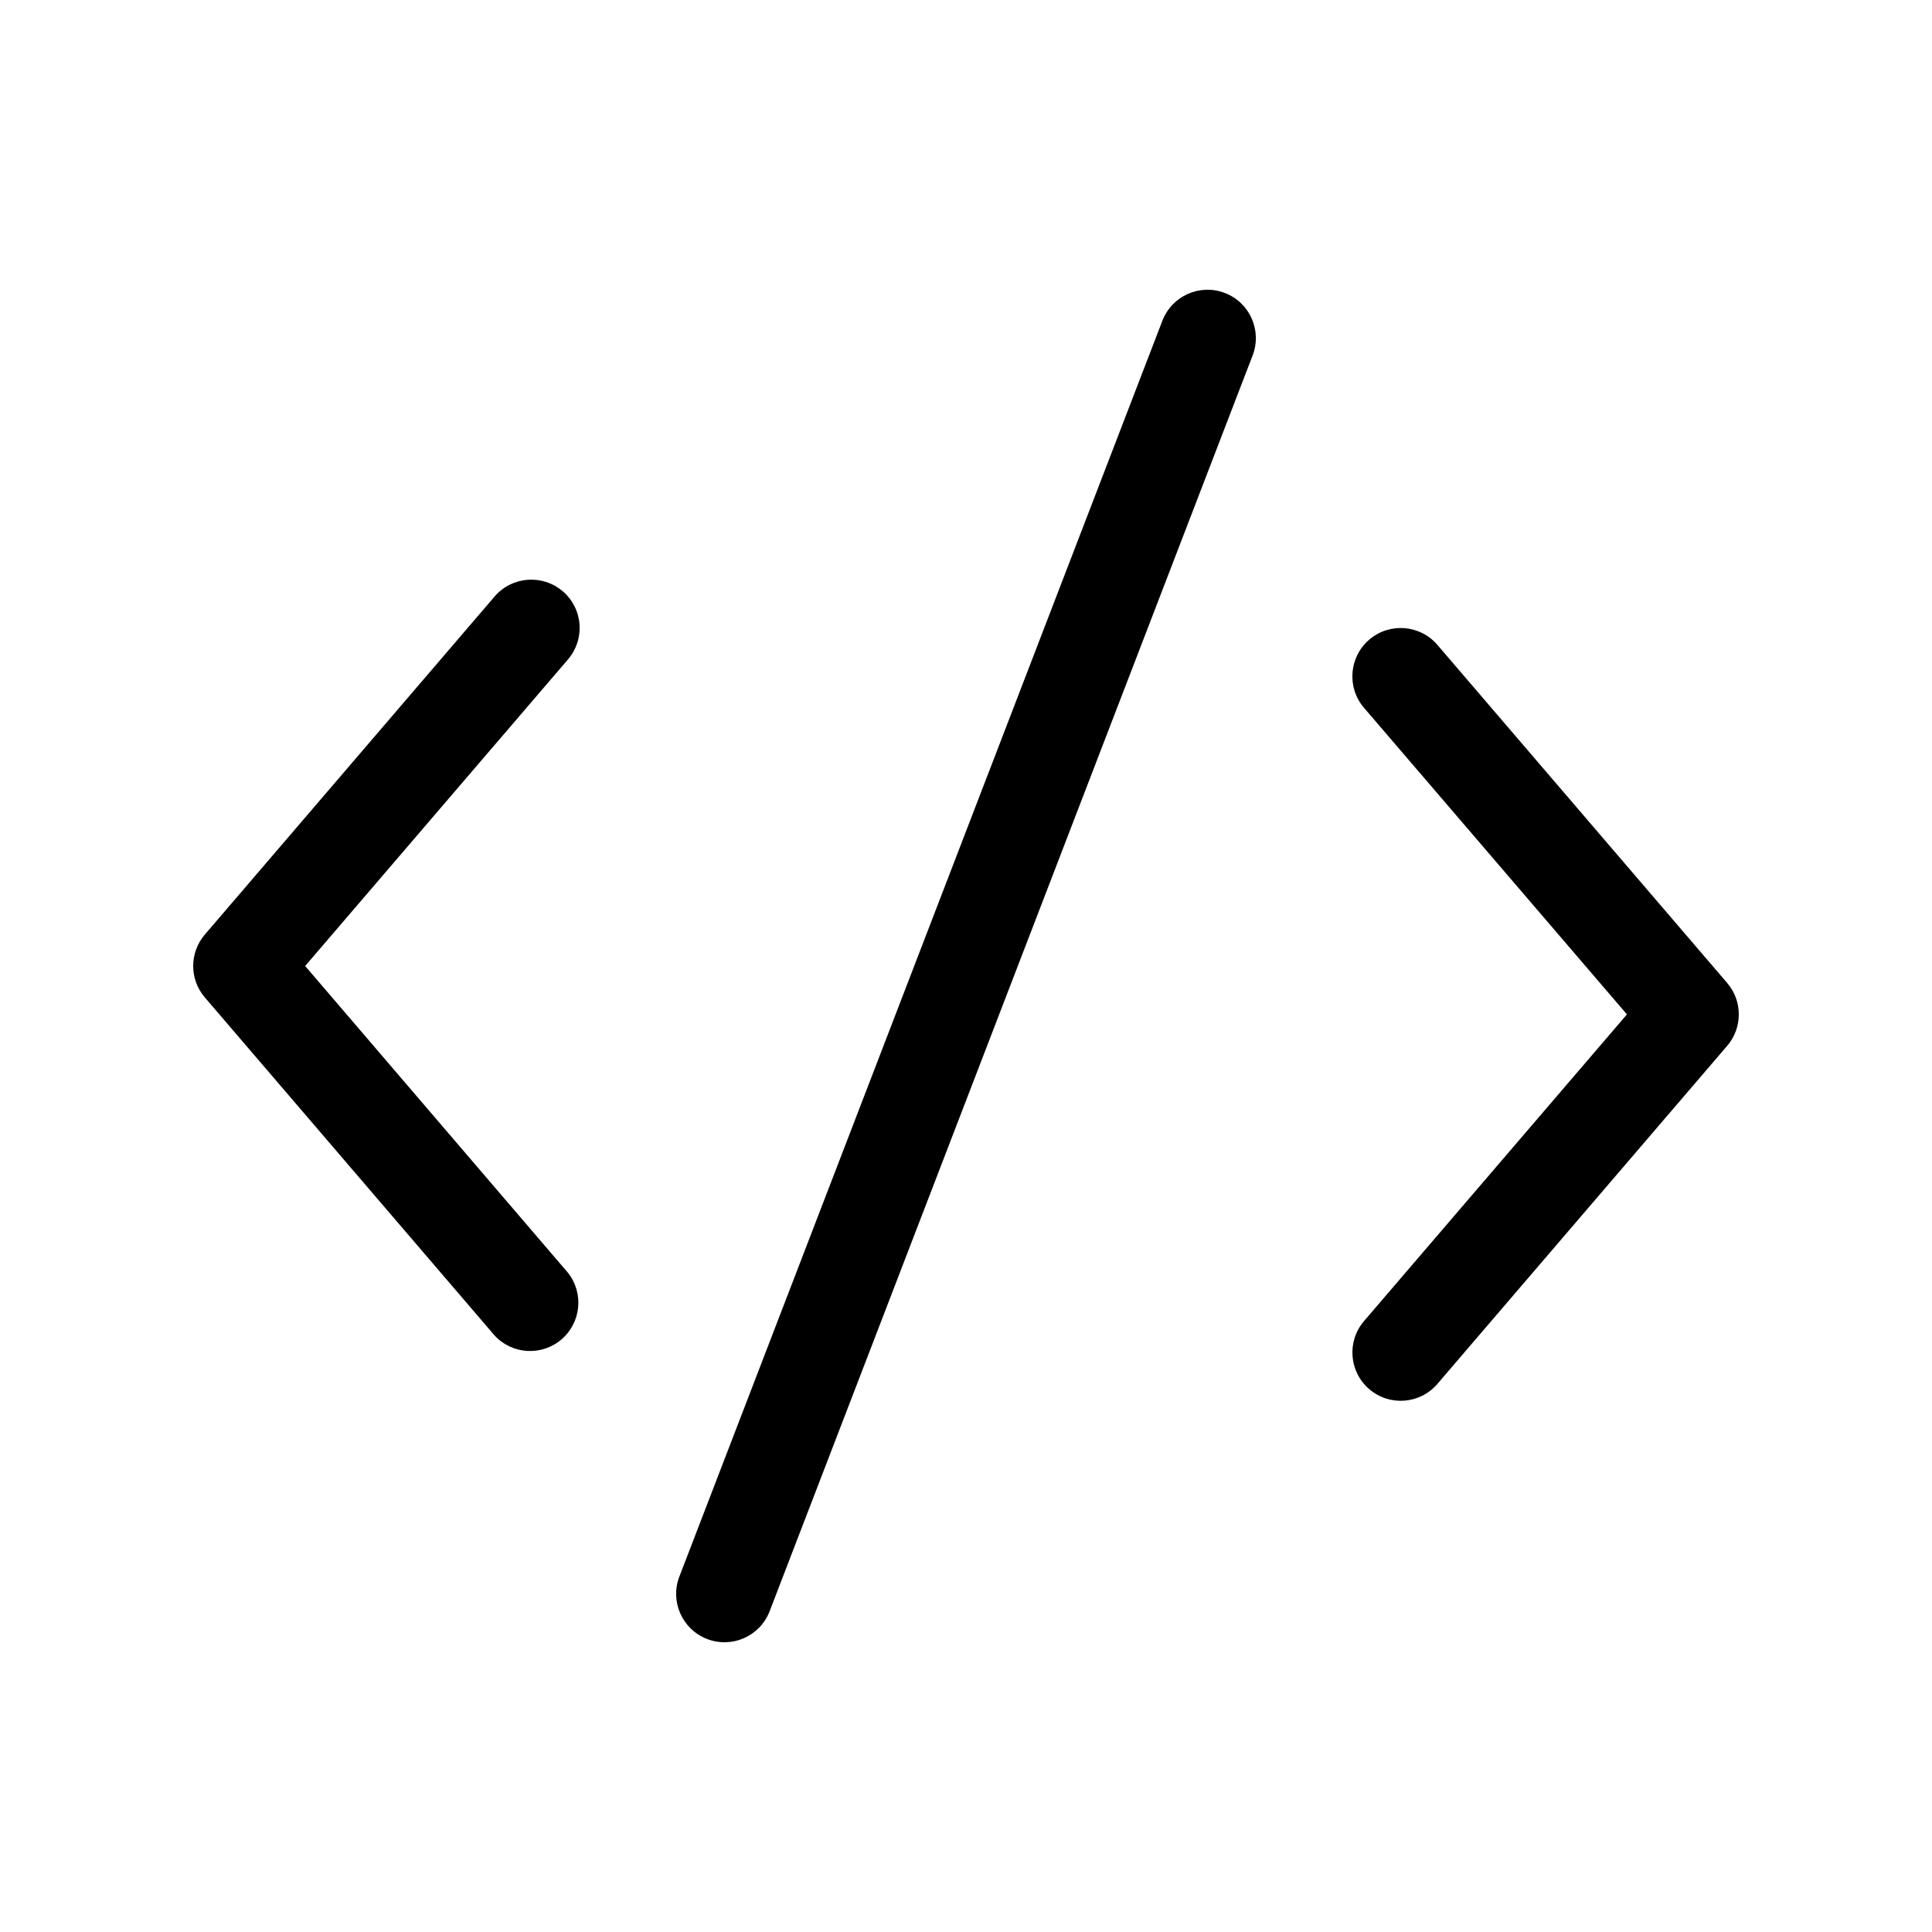
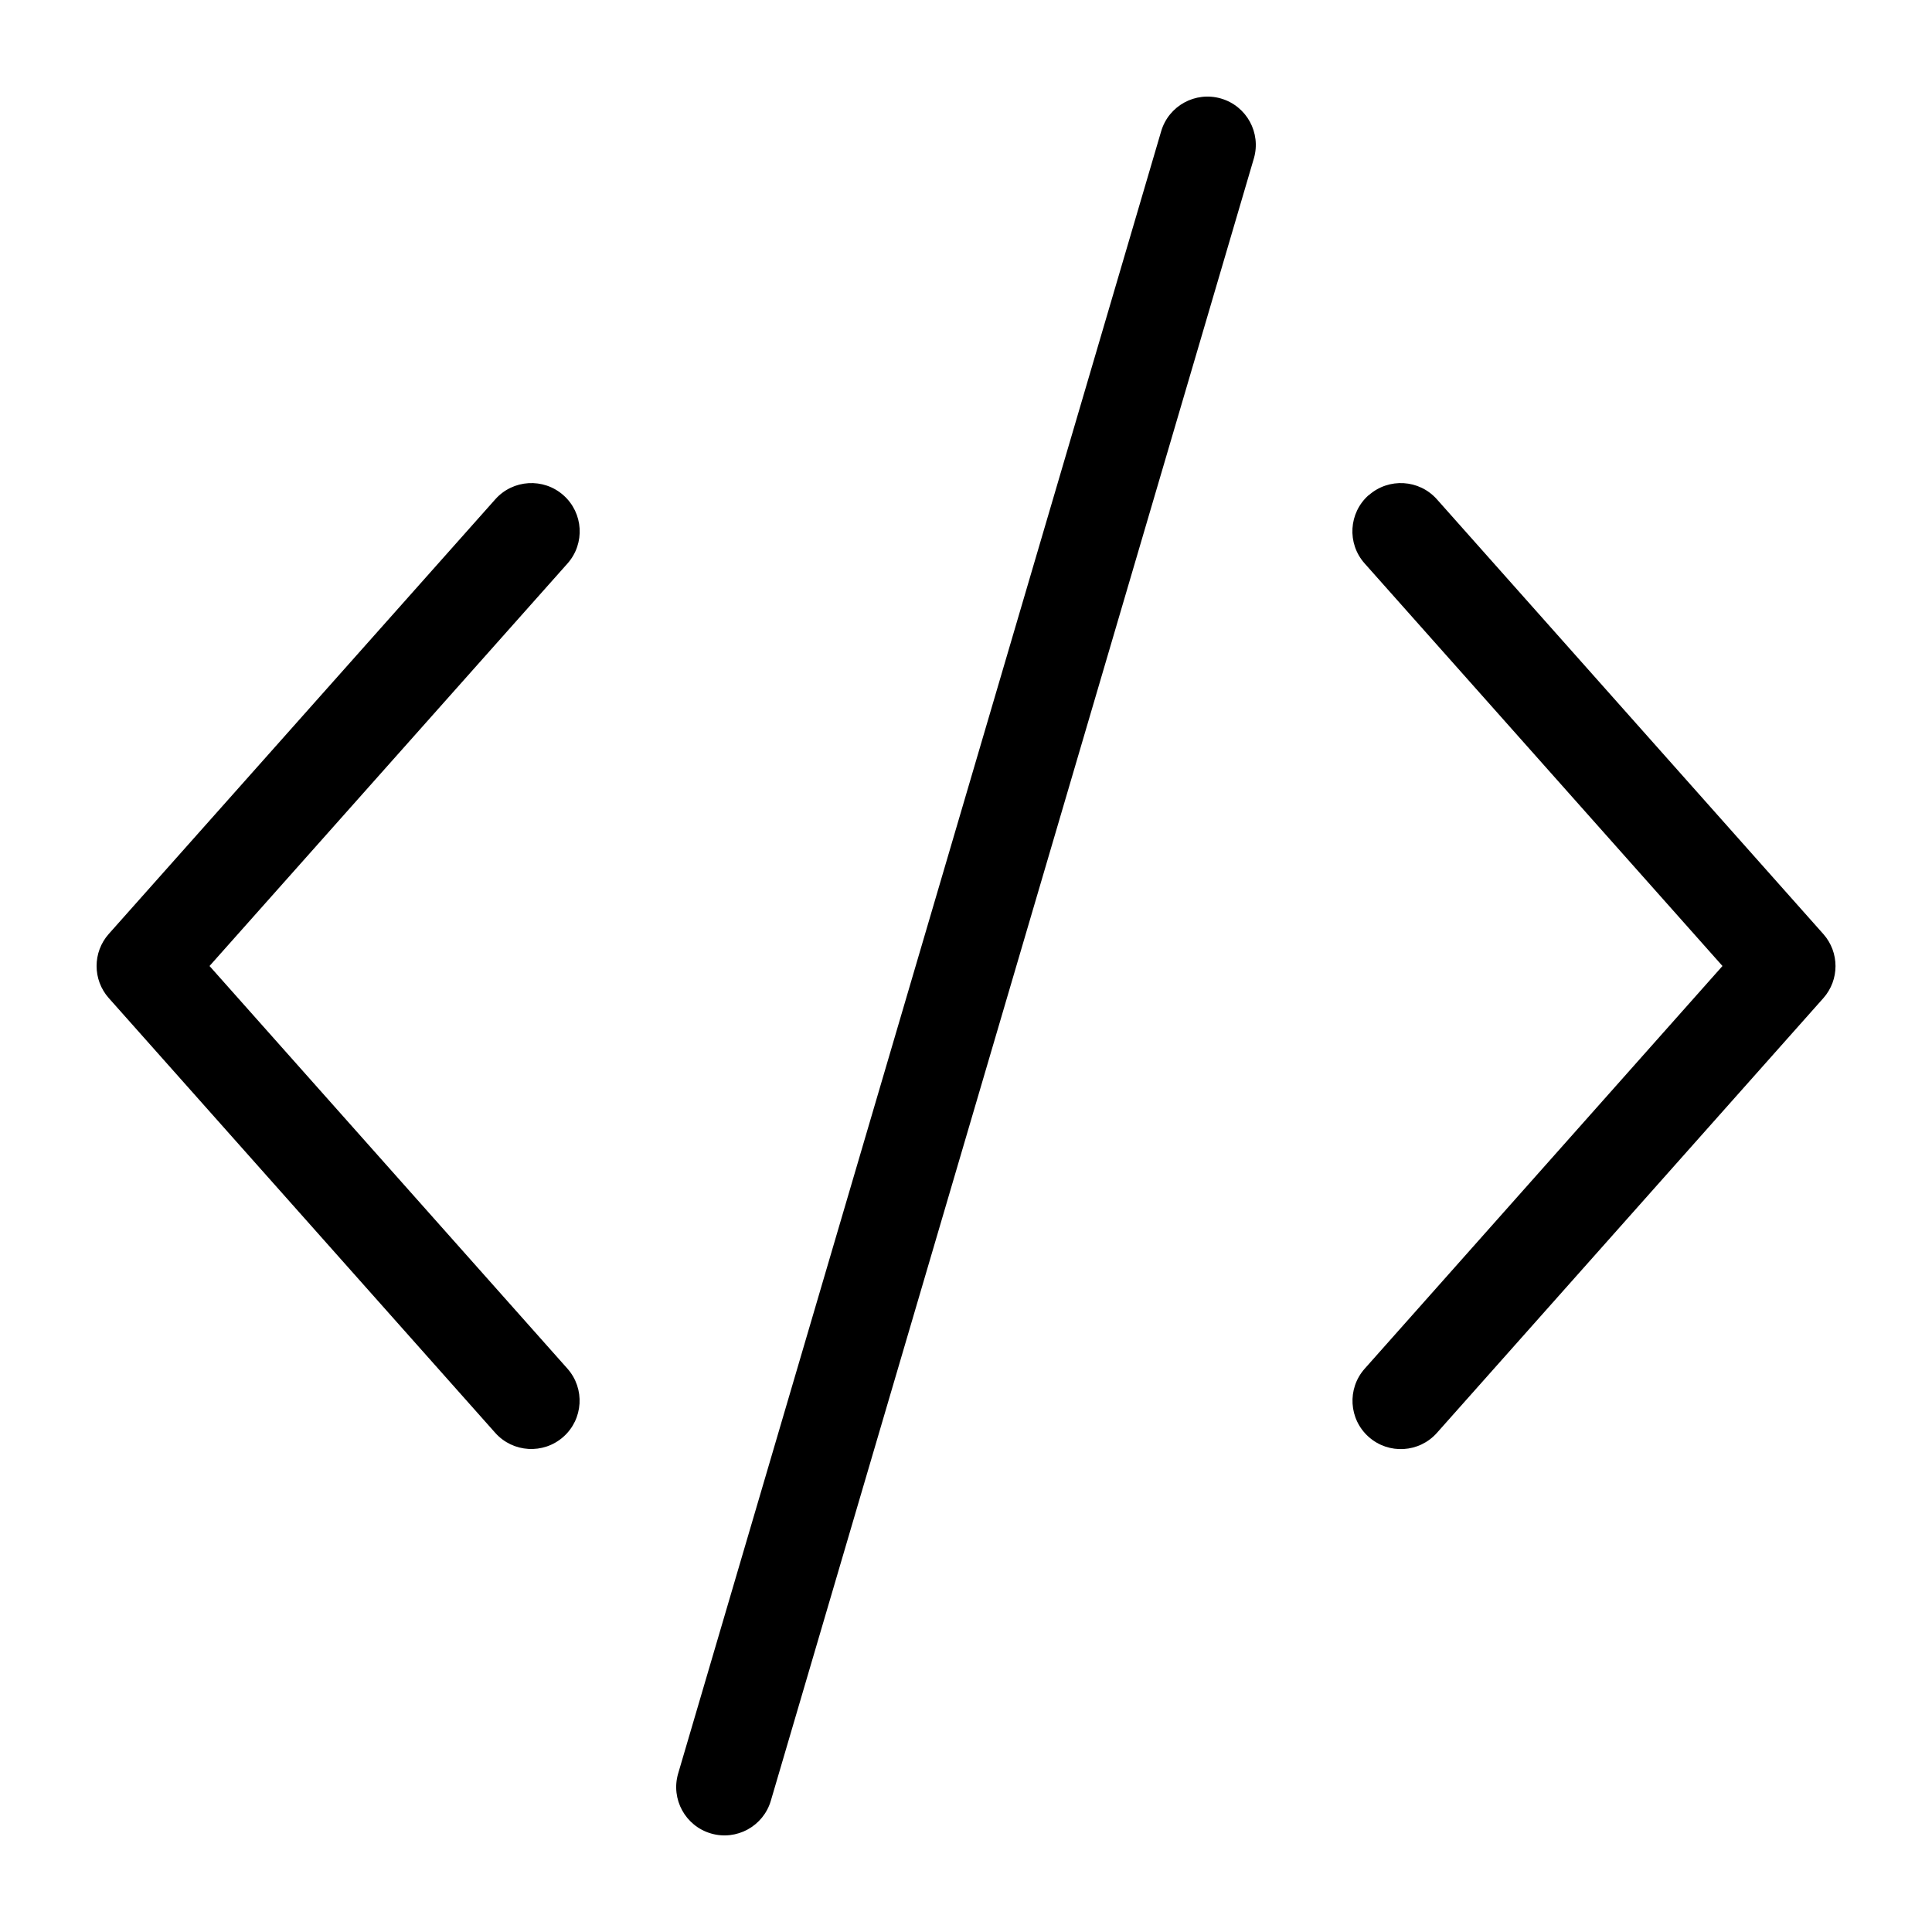
<svg xmlns="http://www.w3.org/2000/svg" fill="none" viewBox="0 0 20 20">
-   <path fill="currentColor" d="M12.967 3.68a.5.5 0 0 0-.934-.36l-5 13a.5.5 0 1 0 .934.36zM5.825 6.12a.5.5 0 0 1 .055.706L3.159 10l2.72 3.175a.5.5 0 0 1-.759.65l-3-3.5a.5.5 0 0 1 0-.65l3-3.5a.5.5 0 0 1 .705-.054m8.35 8.26a.5.5 0 0 1-.055-.705l2.722-3.175-2.722-3.174a.5.5 0 1 1 .76-.651l3 3.5a.5.5 0 0 1 0 .65l-3 3.5a.5.5 0 0 1-.705.055" />
+   <path fill="currentColor" d="M12.64 1.02a.5.5 0 0 1 .34.62l-5 17a.5.5 0 0 1-.96-.28l5-17a.5.5 0 0 1 .62-.34M5.127 5.169a.5.5 0 0 1 .748.664L2.169 10l3.705 4.168a.5.5 0 0 1-.748.664l-4-4.5a.5.5 0 0 1 0-.664zm9.042-.042a.5.5 0 0 1 .706.042l4 4.5a.5.5 0 0 1 0 .664l-4 4.5a.5.5 0 0 1-.748-.664L17.831 10l-3.705-4.168a.5.5 0 0 1 .042-.706" />
</svg>
